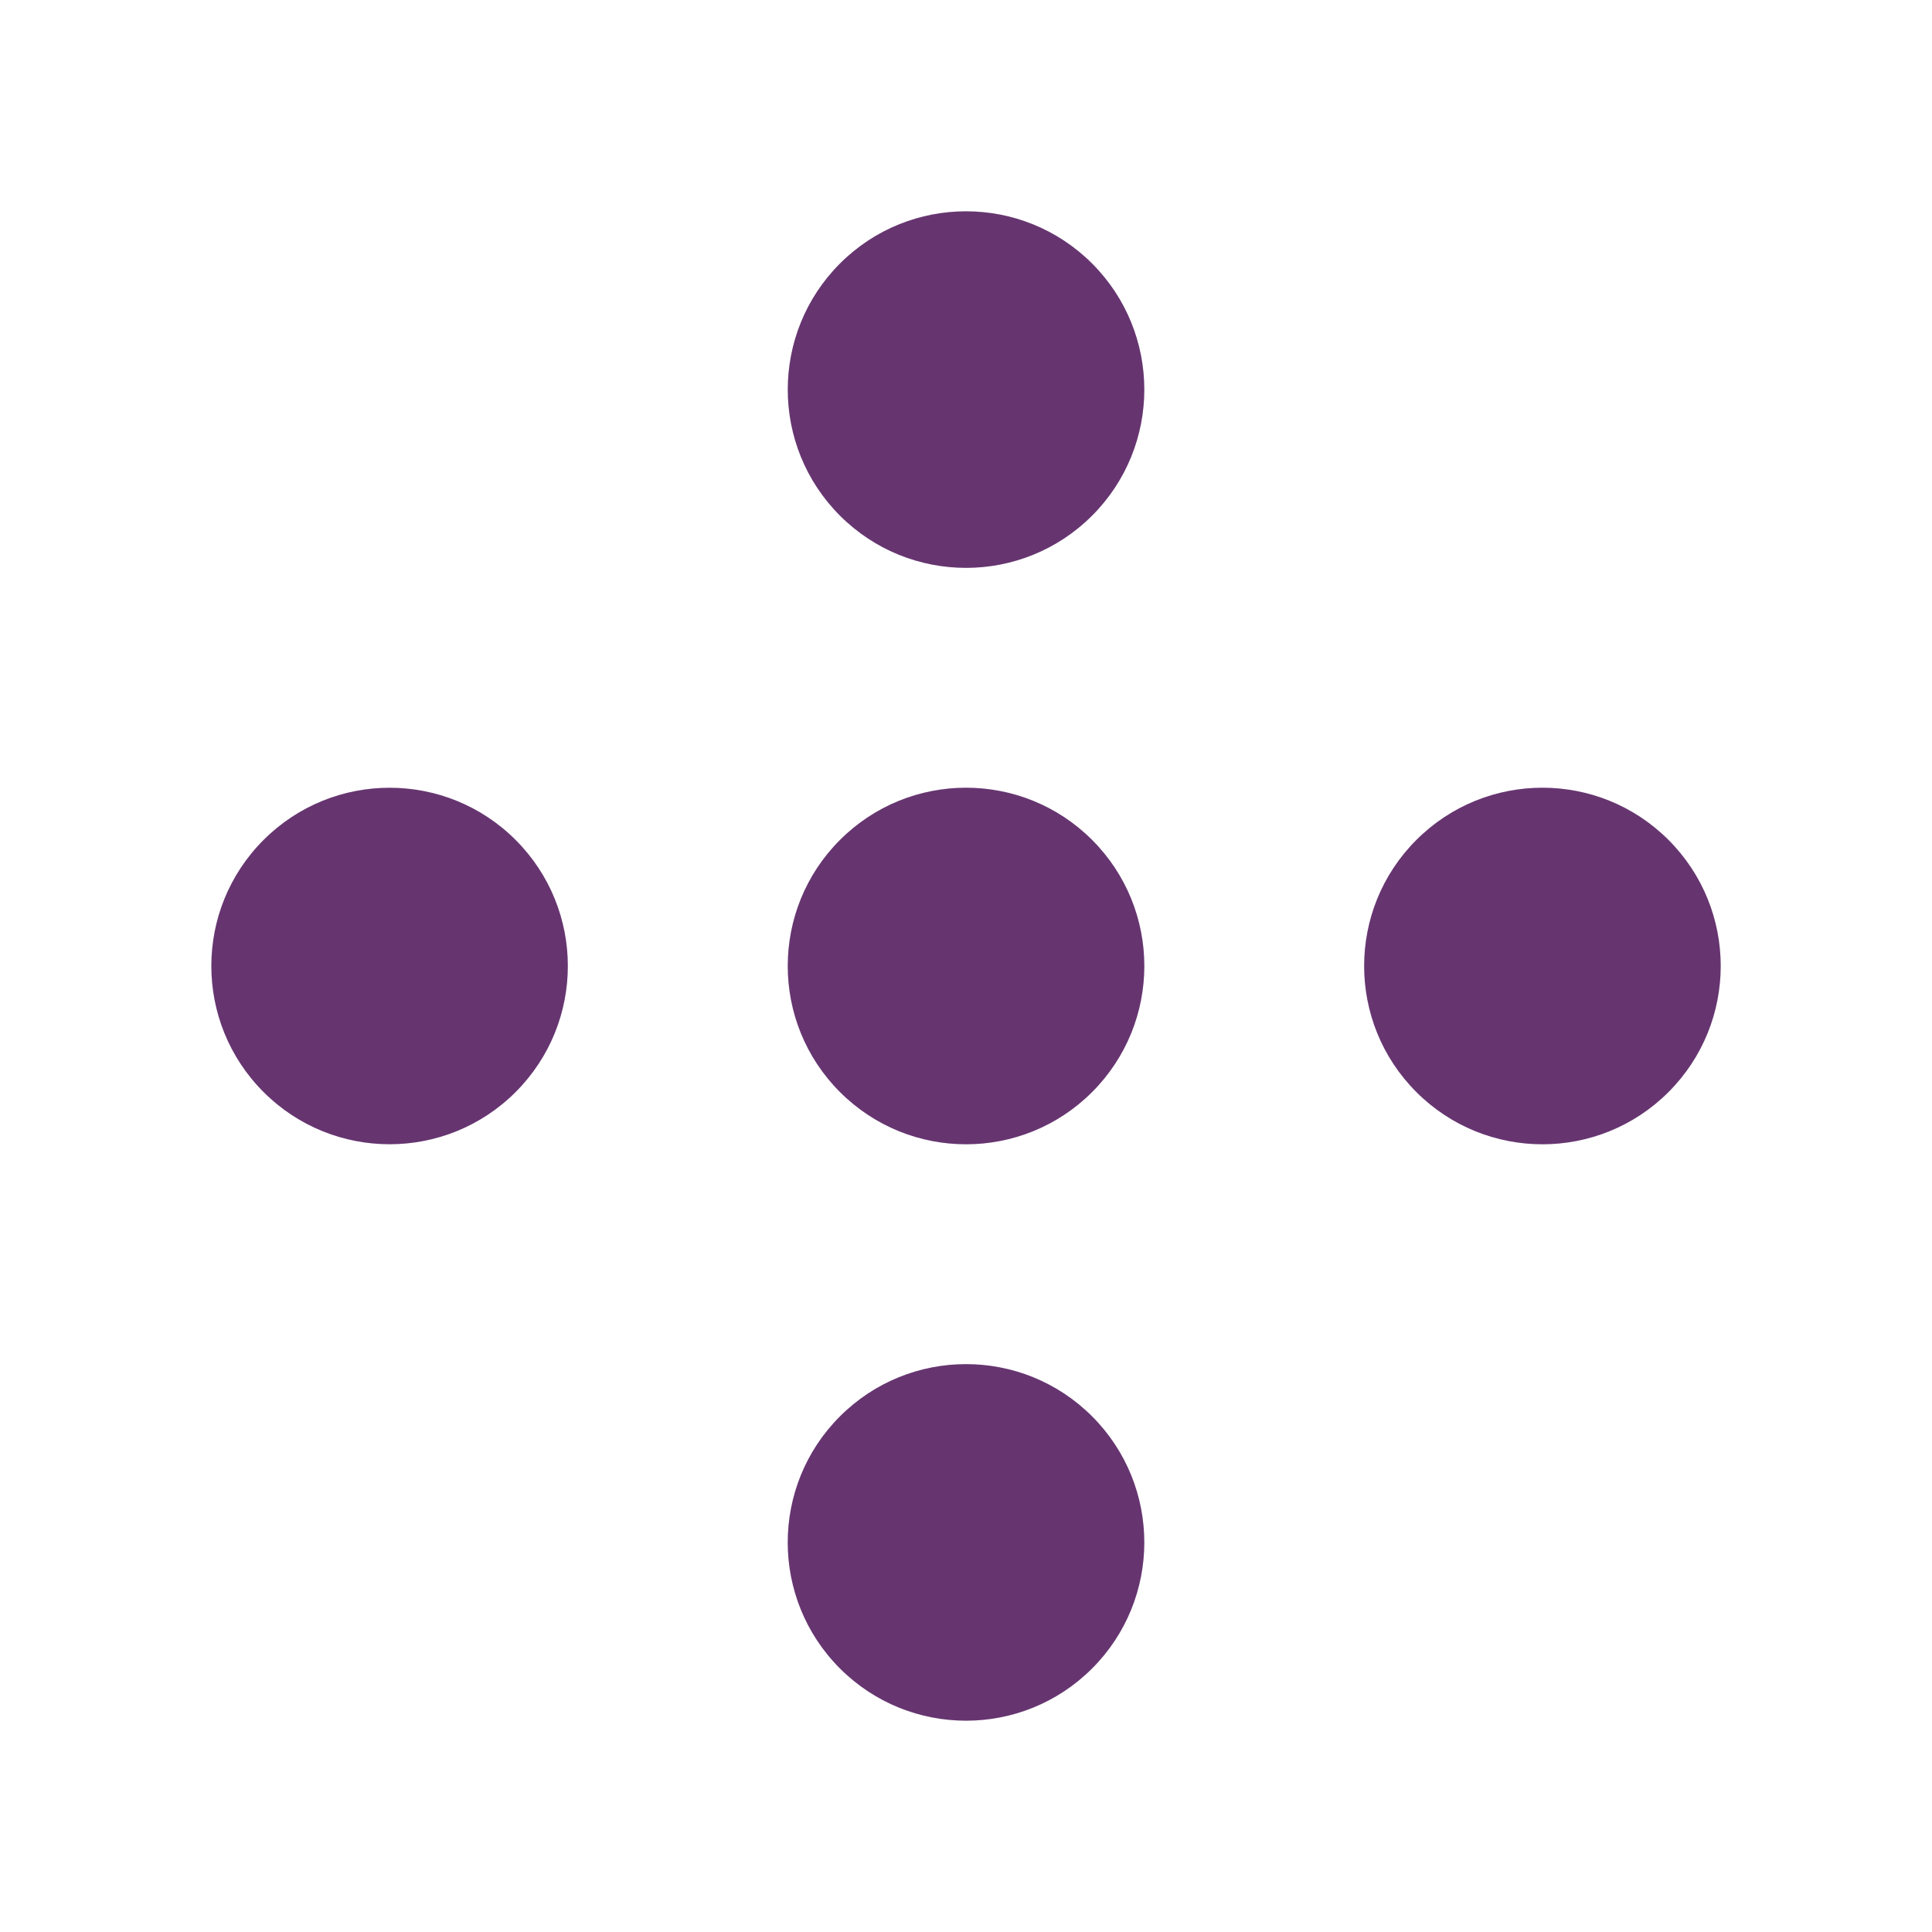
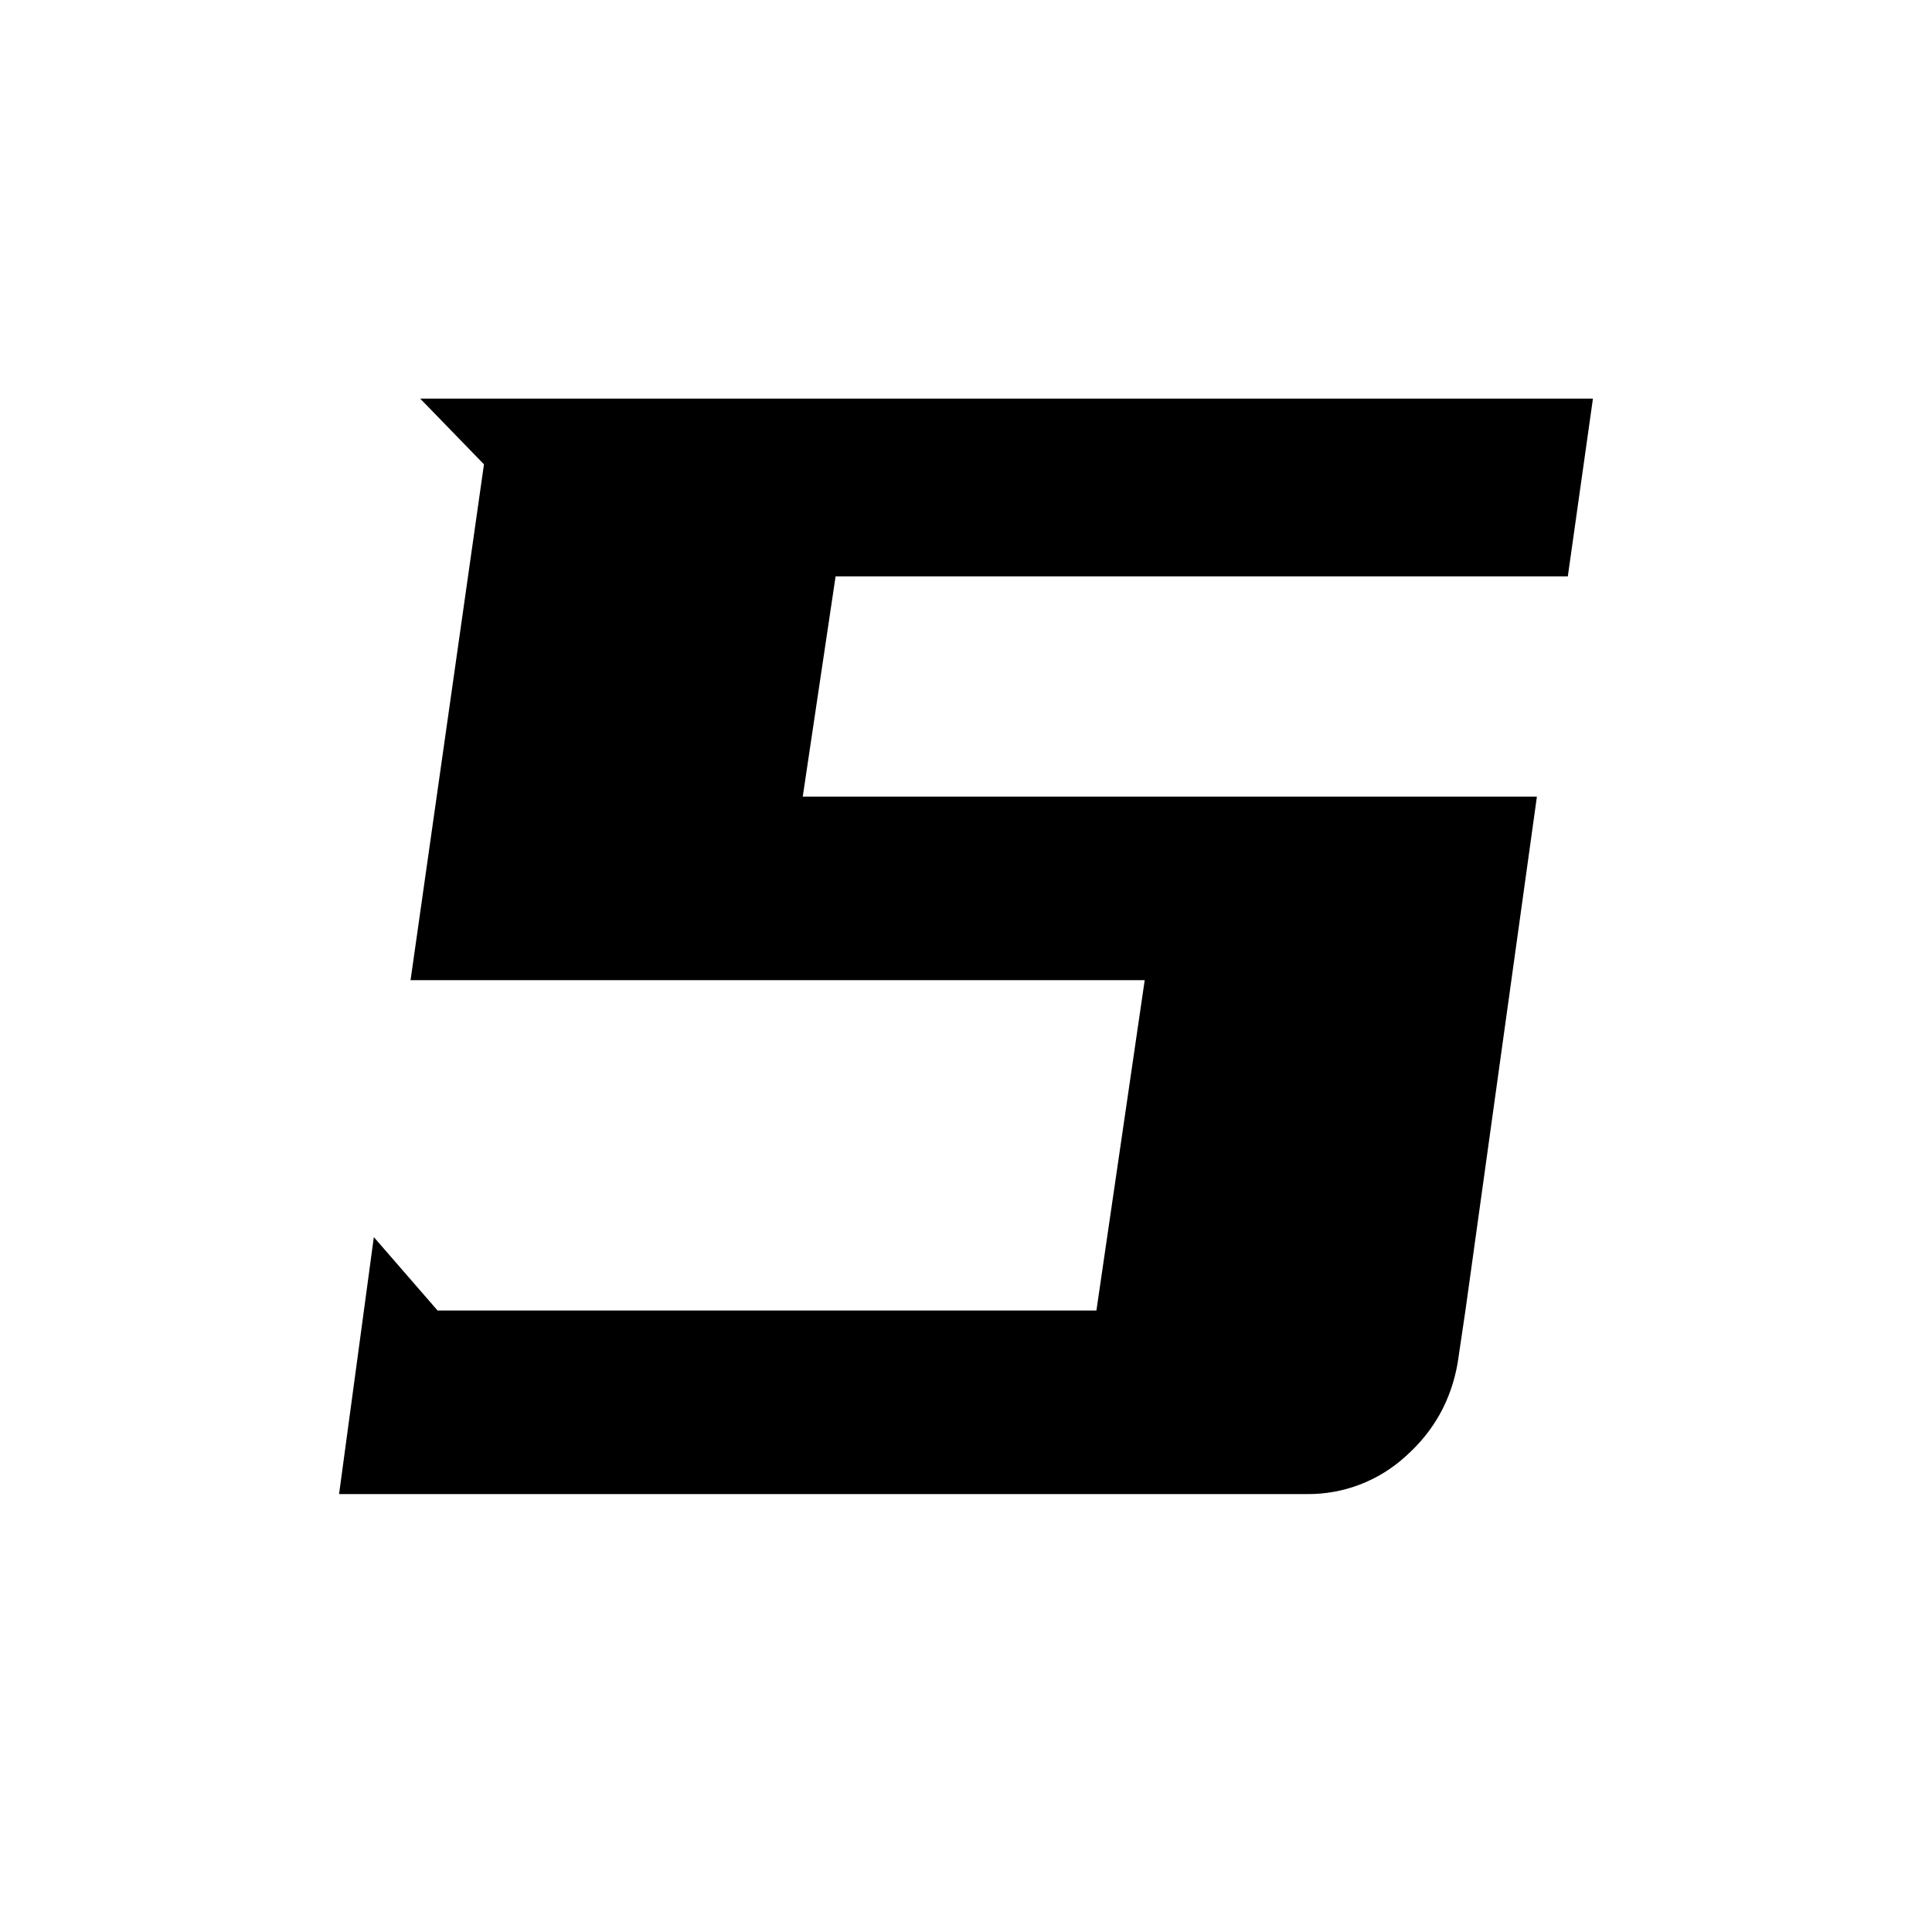
- <svg xmlns="http://www.w3.org/2000/svg" t="1739452497814" class="icon" viewBox="0 0 1024 1024" version="1.1" p-id="6677" width="24" height="24">
-   <path d="M445.18 445.2a94.5 94.5 0 1 1 0 133.6 94.48 94.48 0 0 1 0-133.6zM139.68 445.2a94.48 94.48 0 1 1 0 133.6 94.46 94.46 0 0 1 0-133.6zM750.68 445.2a94.5 94.5 0 1 1 0 133.6 94.48 94.48 0 0 1 0-133.6zM445.18 139.68a94.5 94.5 0 1 1 0 133.62 94.52 94.52 0 0 1 0-133.62zM445.18 750.7a94.5 94.5 0 1 1 0 133.62 94.48 94.48 0 0 1 0-133.62z" fill="#663570" p-id="6678" />
+ <svg xmlns="http://www.w3.org/2000/svg" t="1741151188651" class="icon" viewBox="0 0 1024 1024" version="1.1" p-id="2300" width="24" height="24">
+   <path d="M692.736 791.893a76.373 76.373 0 0 0 52.224-19.968c15.019-13.312 24.235-29.867 27.648-49.664l4.096-27.648 37.888-272.384h-389.12l17.408-116.736h388.096l13.312-94.208H222.72l33.792 34.816-38.912 273.408h389.12l-25.6 175.104H231.936l-33.792-38.912-18.432 136.192h513.024z" fill="#000000" p-id="2301" />
</svg>
